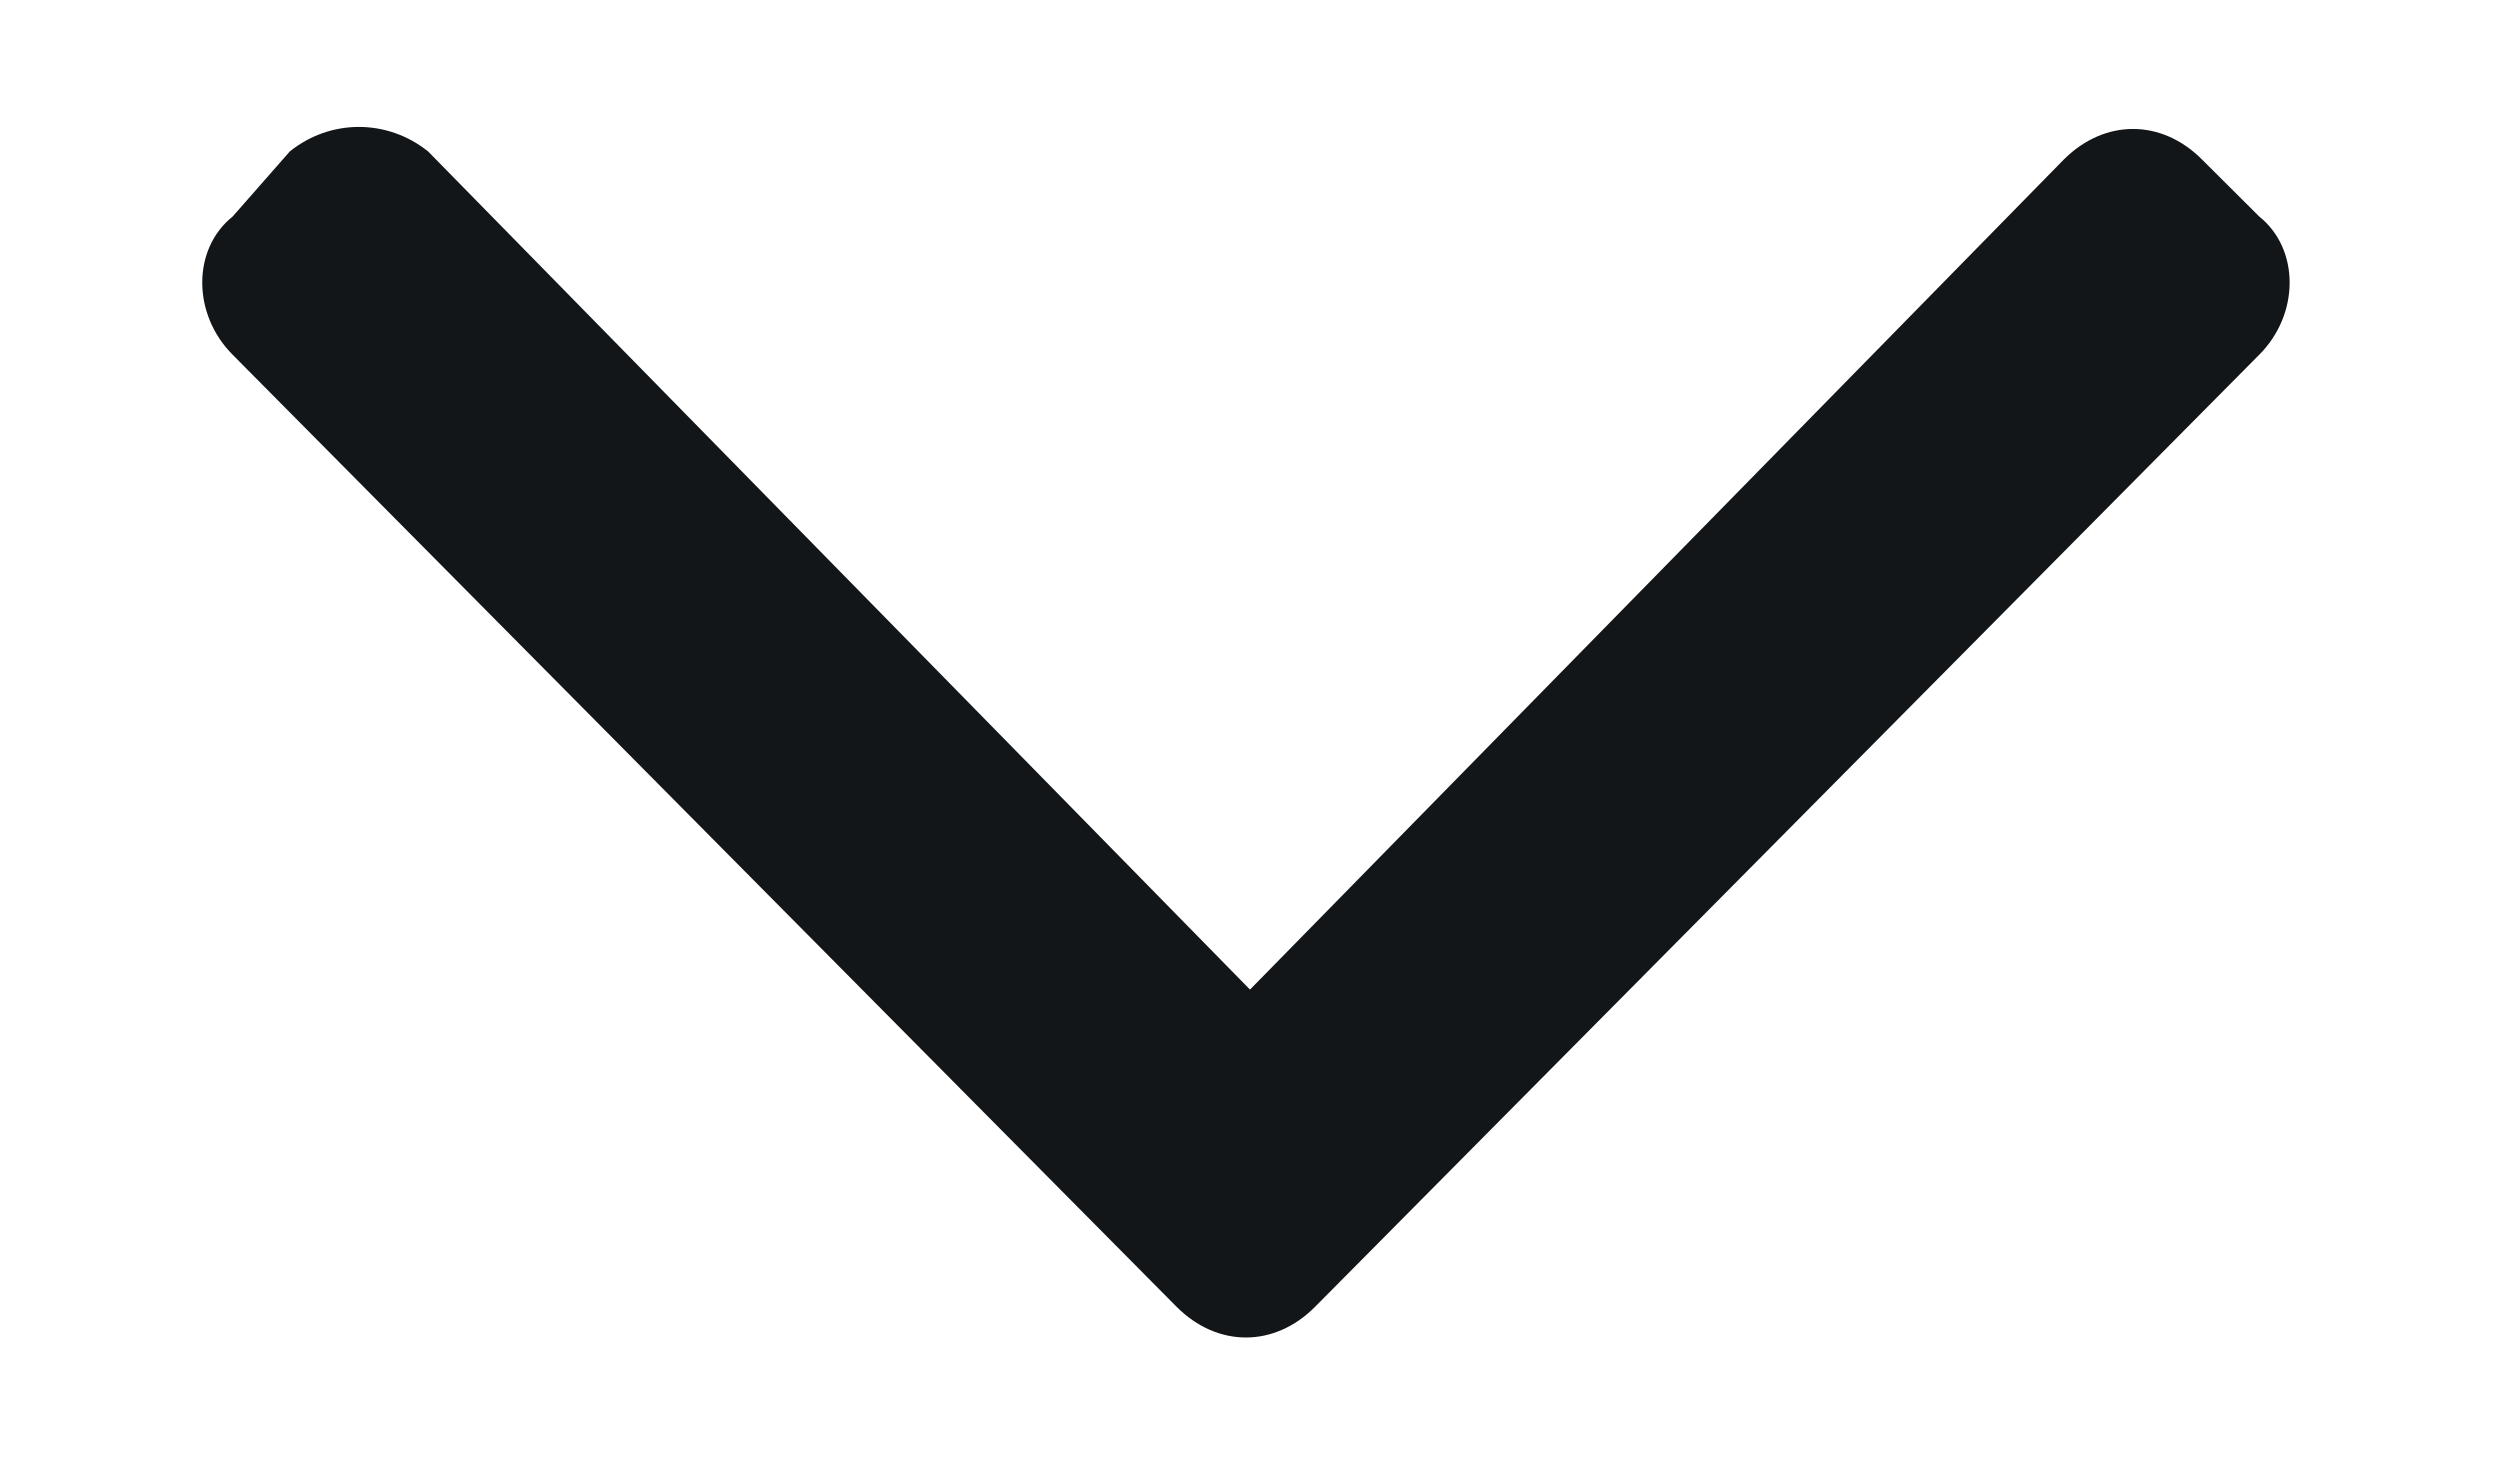
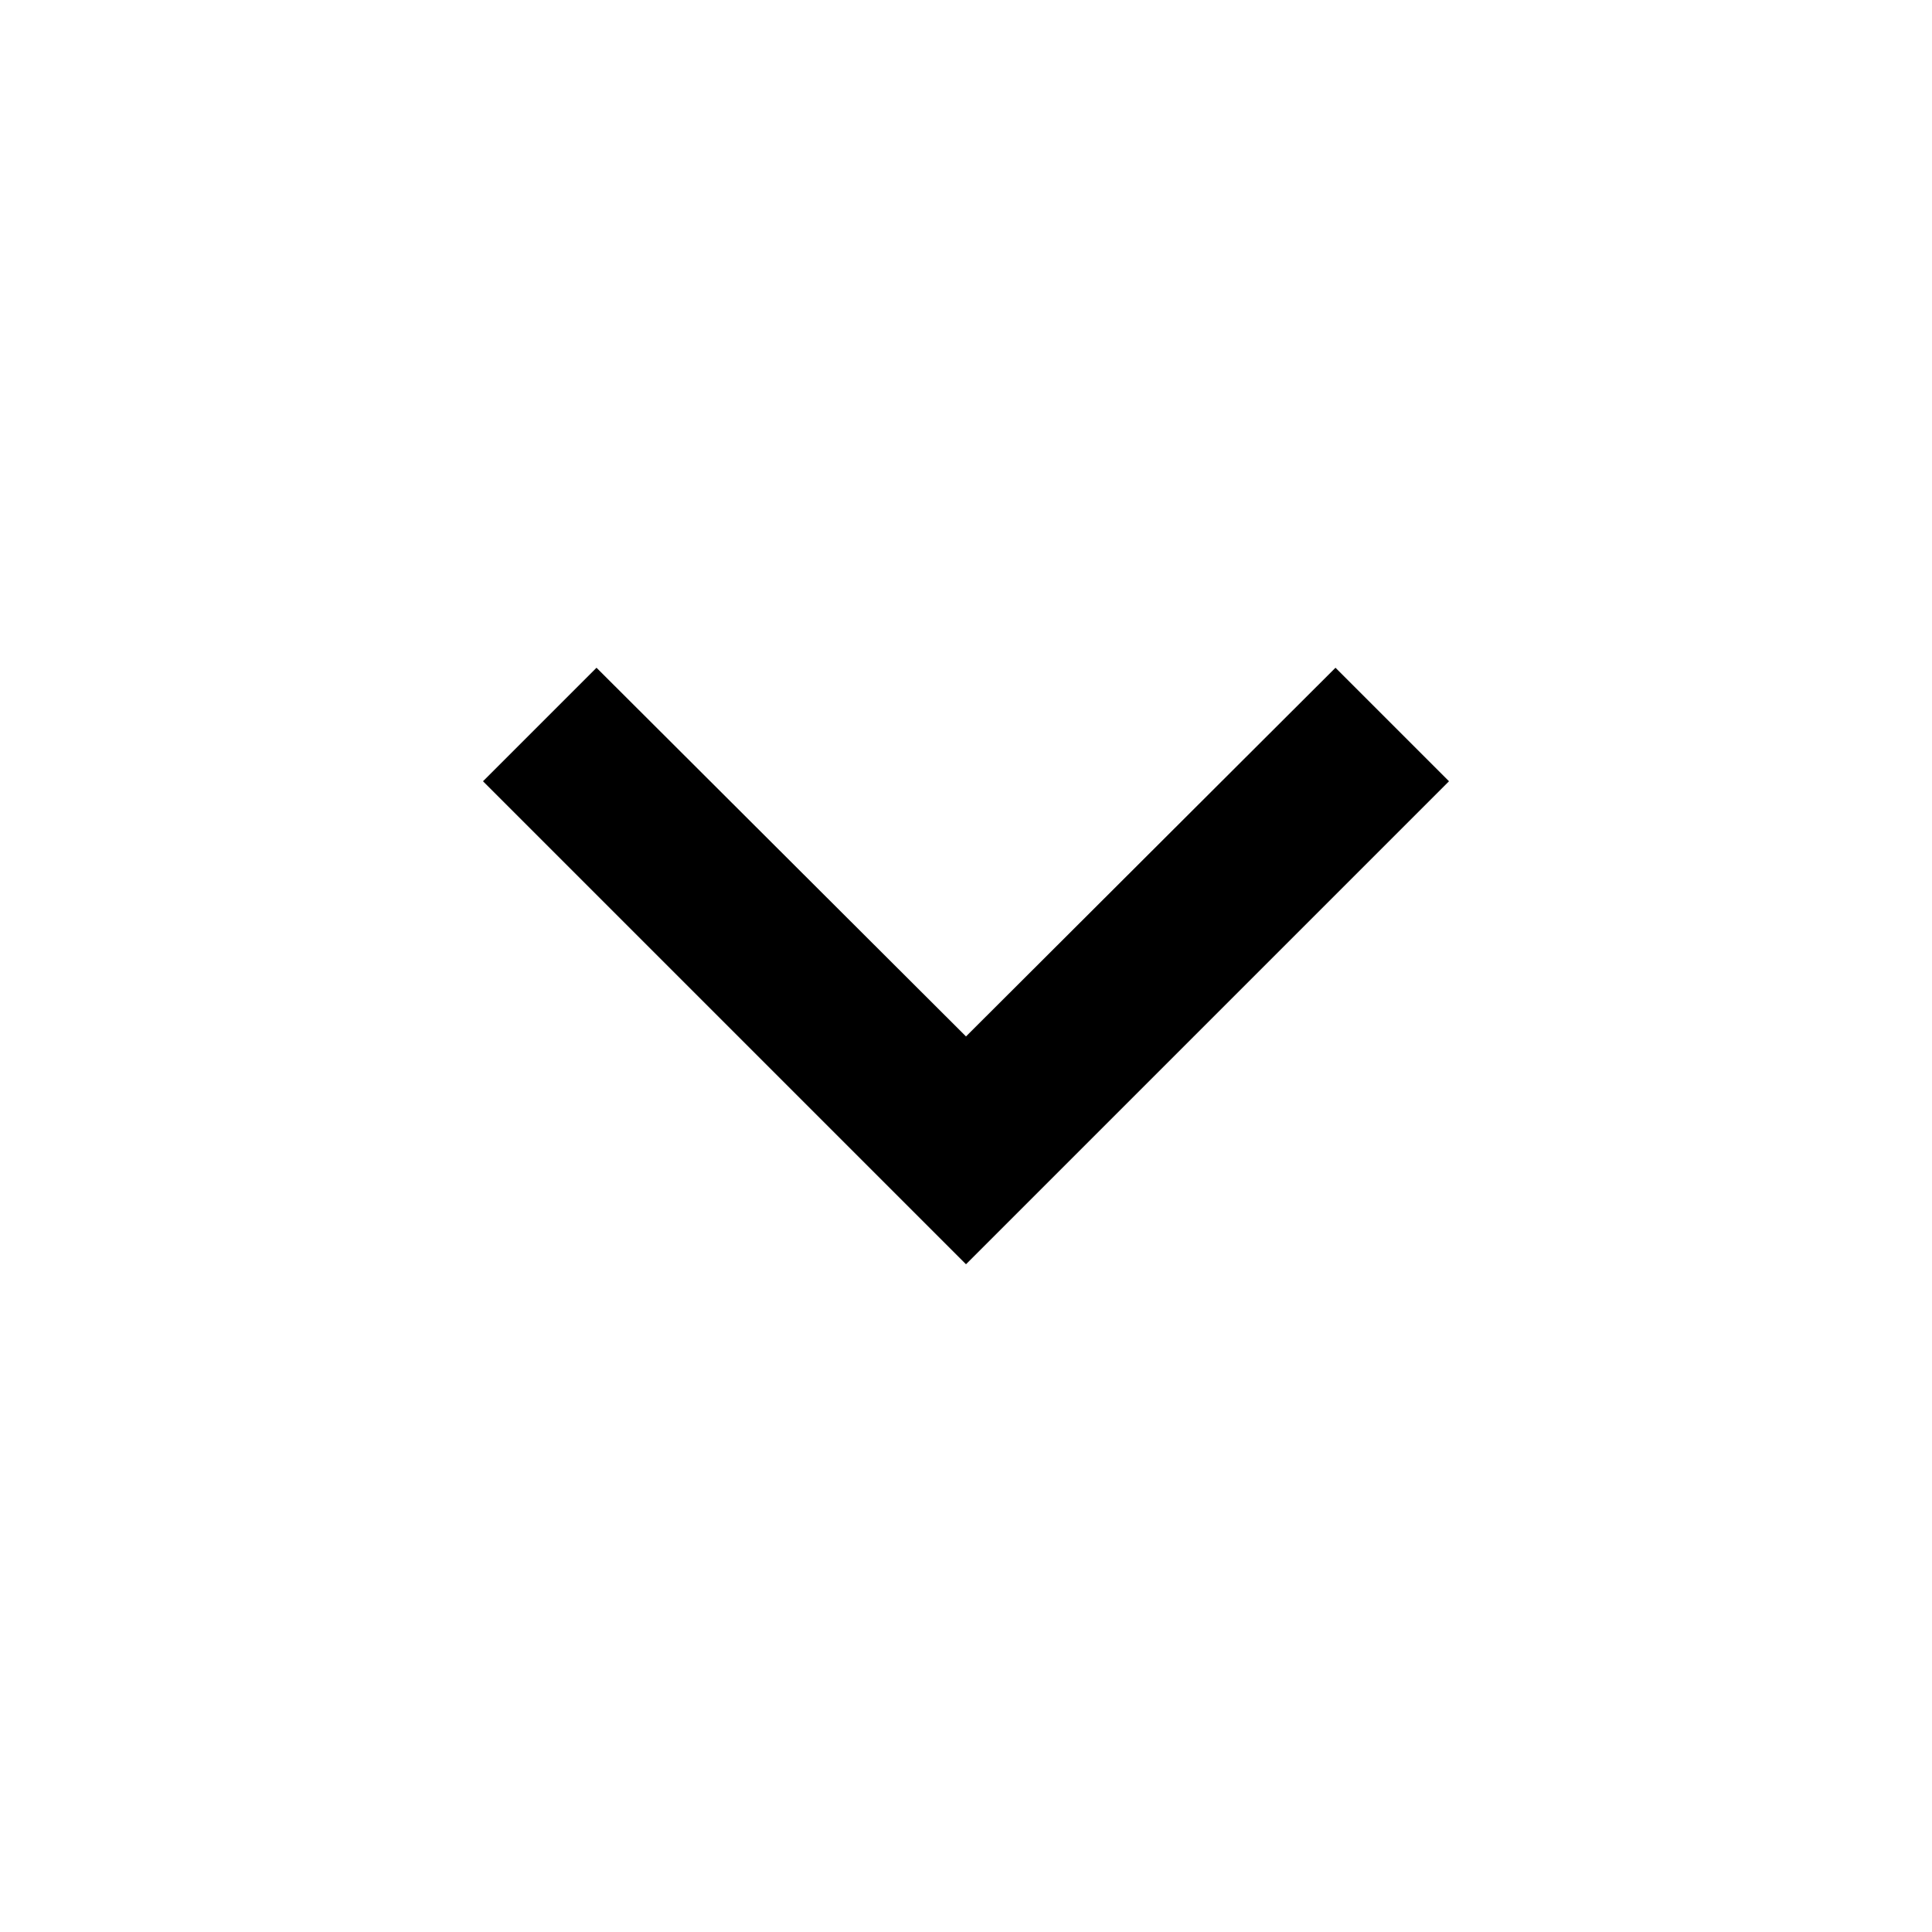
- <svg xmlns="http://www.w3.org/2000/svg" width="12" height="7" viewBox="0 0 12 7" fill="none">
-   <path d="M5.648 6.273C5.844 6.469 6.117 6.469 6.312 6.273L10.844 1.703C11.039 1.508 11.039 1.195 10.844 1.039L10.57 0.766C10.375 0.57 10.102 0.57 9.906 0.766L6 4.75L2.055 0.727C1.859 0.57 1.586 0.57 1.391 0.727L1.117 1.039C0.922 1.195 0.922 1.508 1.117 1.703L5.648 6.273Z" fill="#121619" />
+ <svg xmlns="http://www.w3.org/2000/svg" width="24" height="24" viewBox="0 0 24 24" fill="none">
+   <path d="M16.59 8.295L12 12.875L7.41 8.295L6 9.705L12 15.705L18 9.705L16.59 8.295Z" fill="black" />
</svg>
